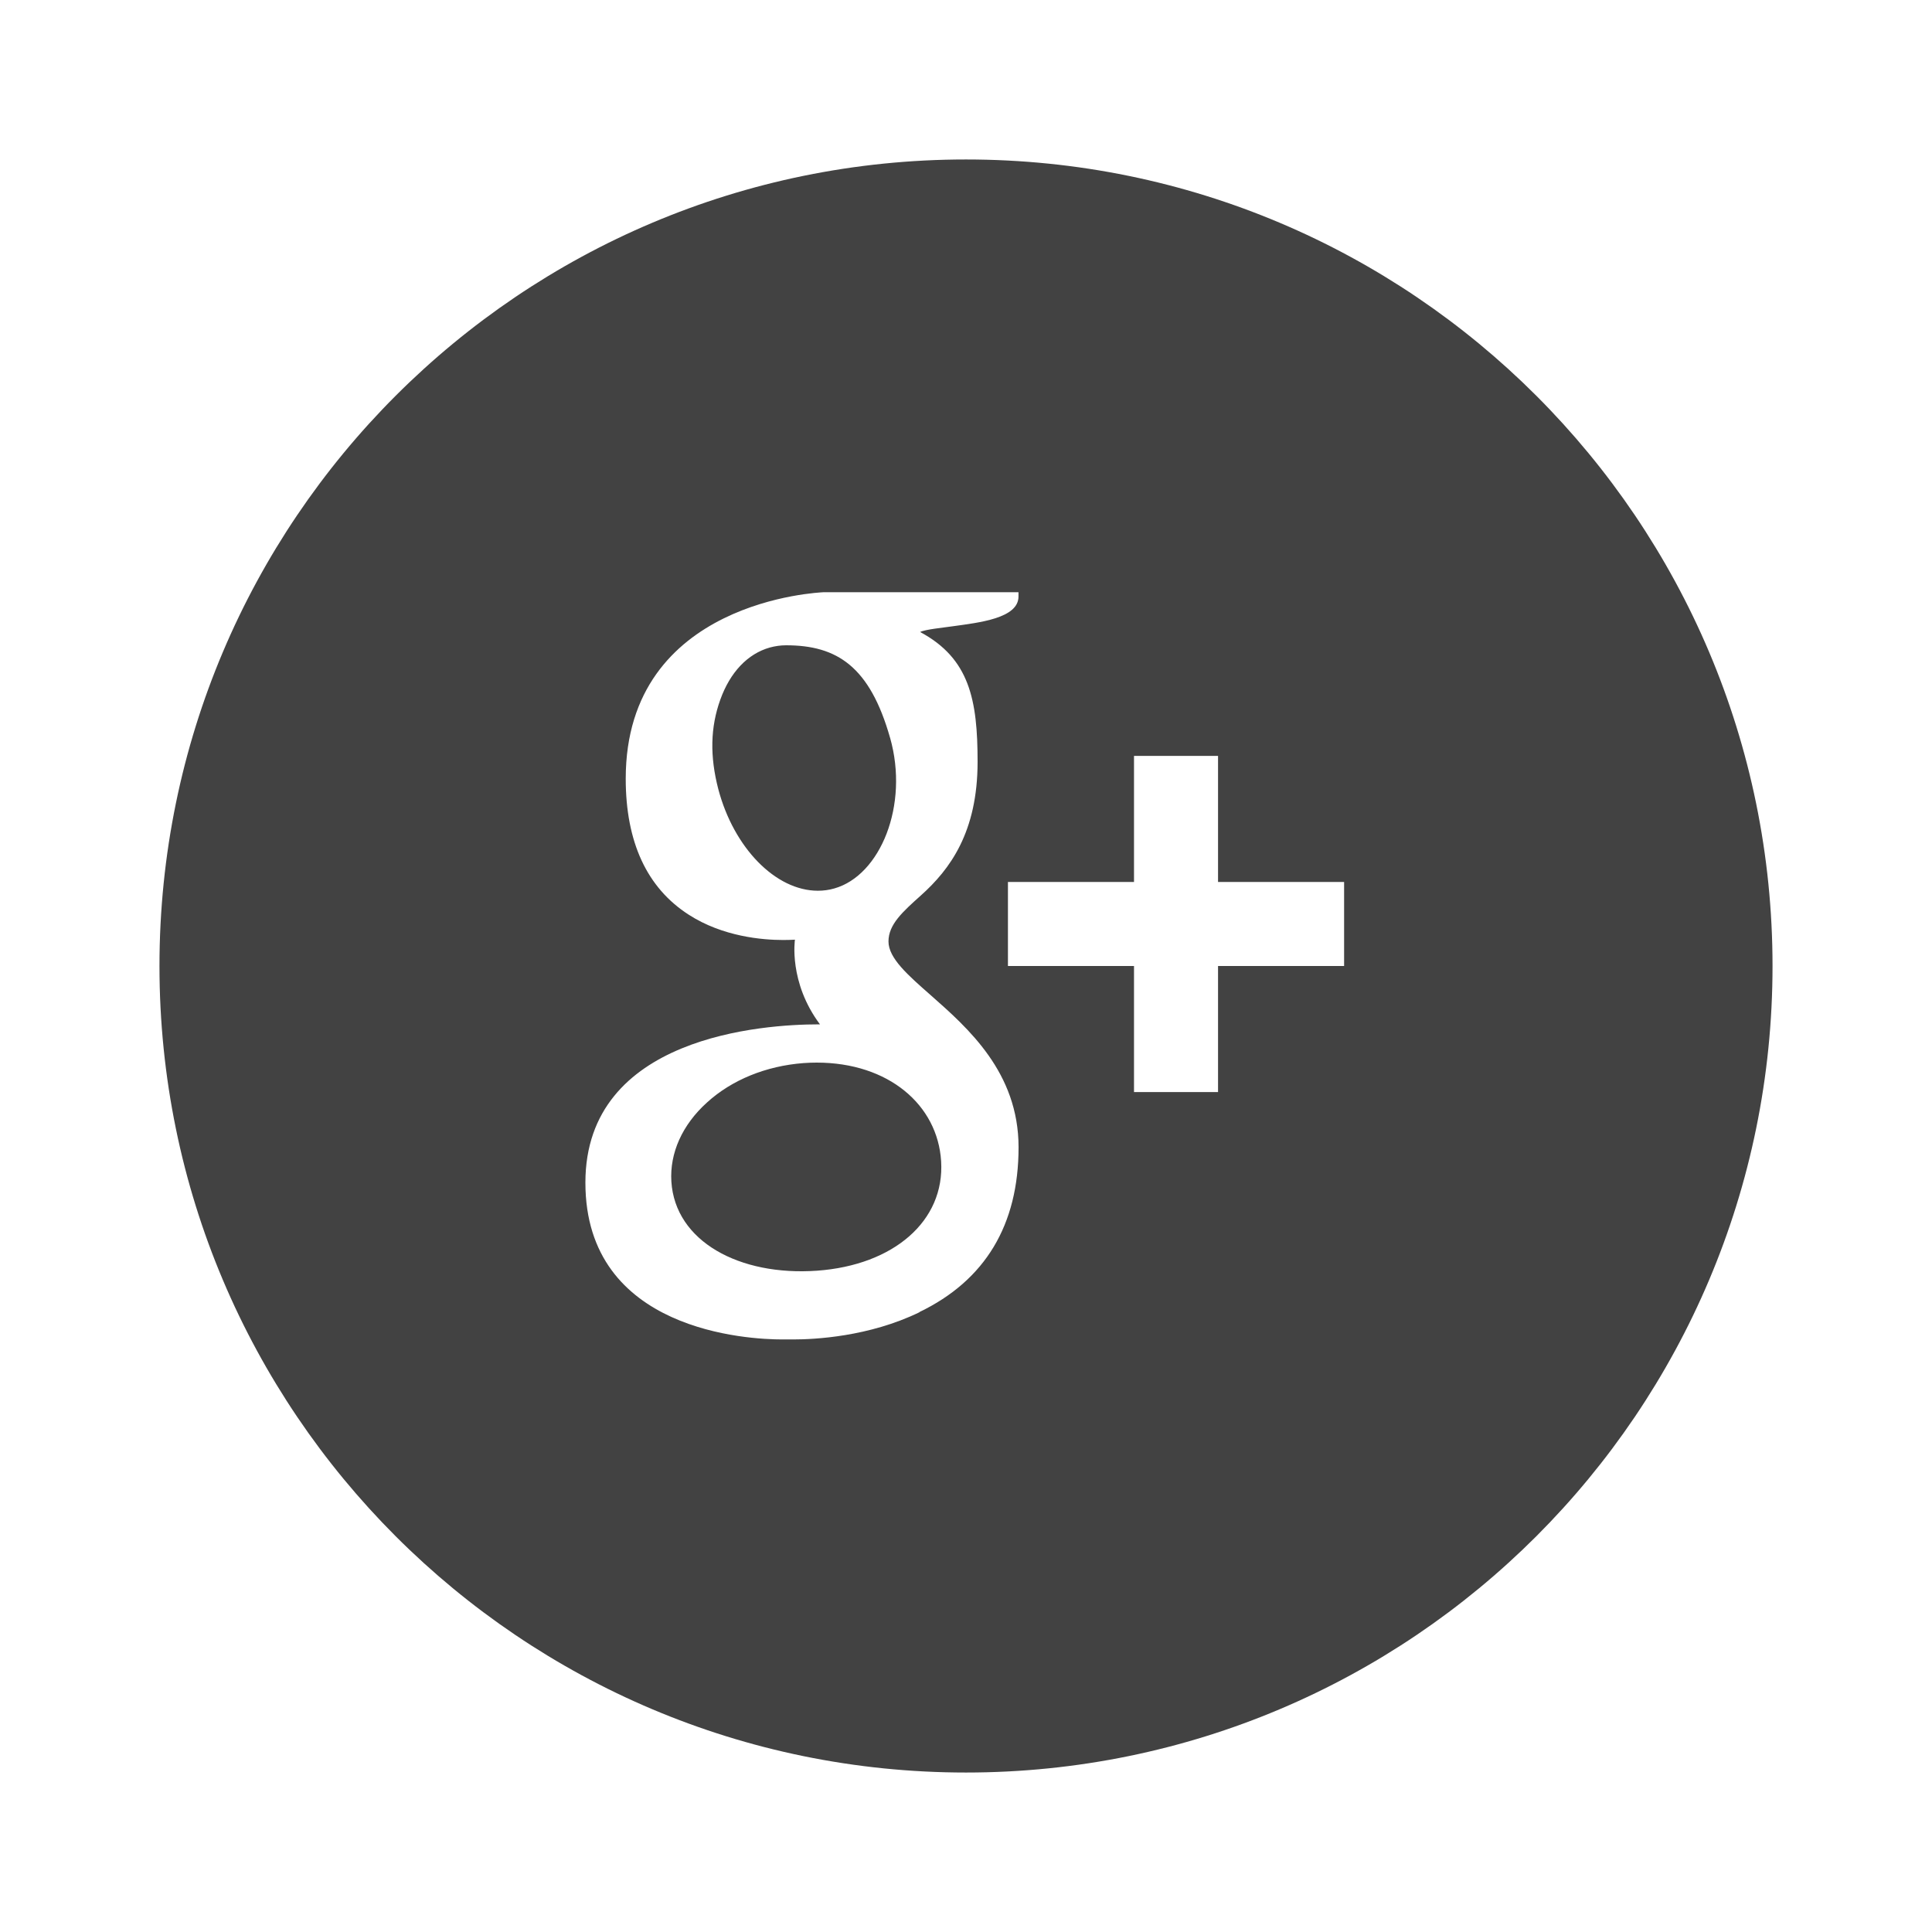
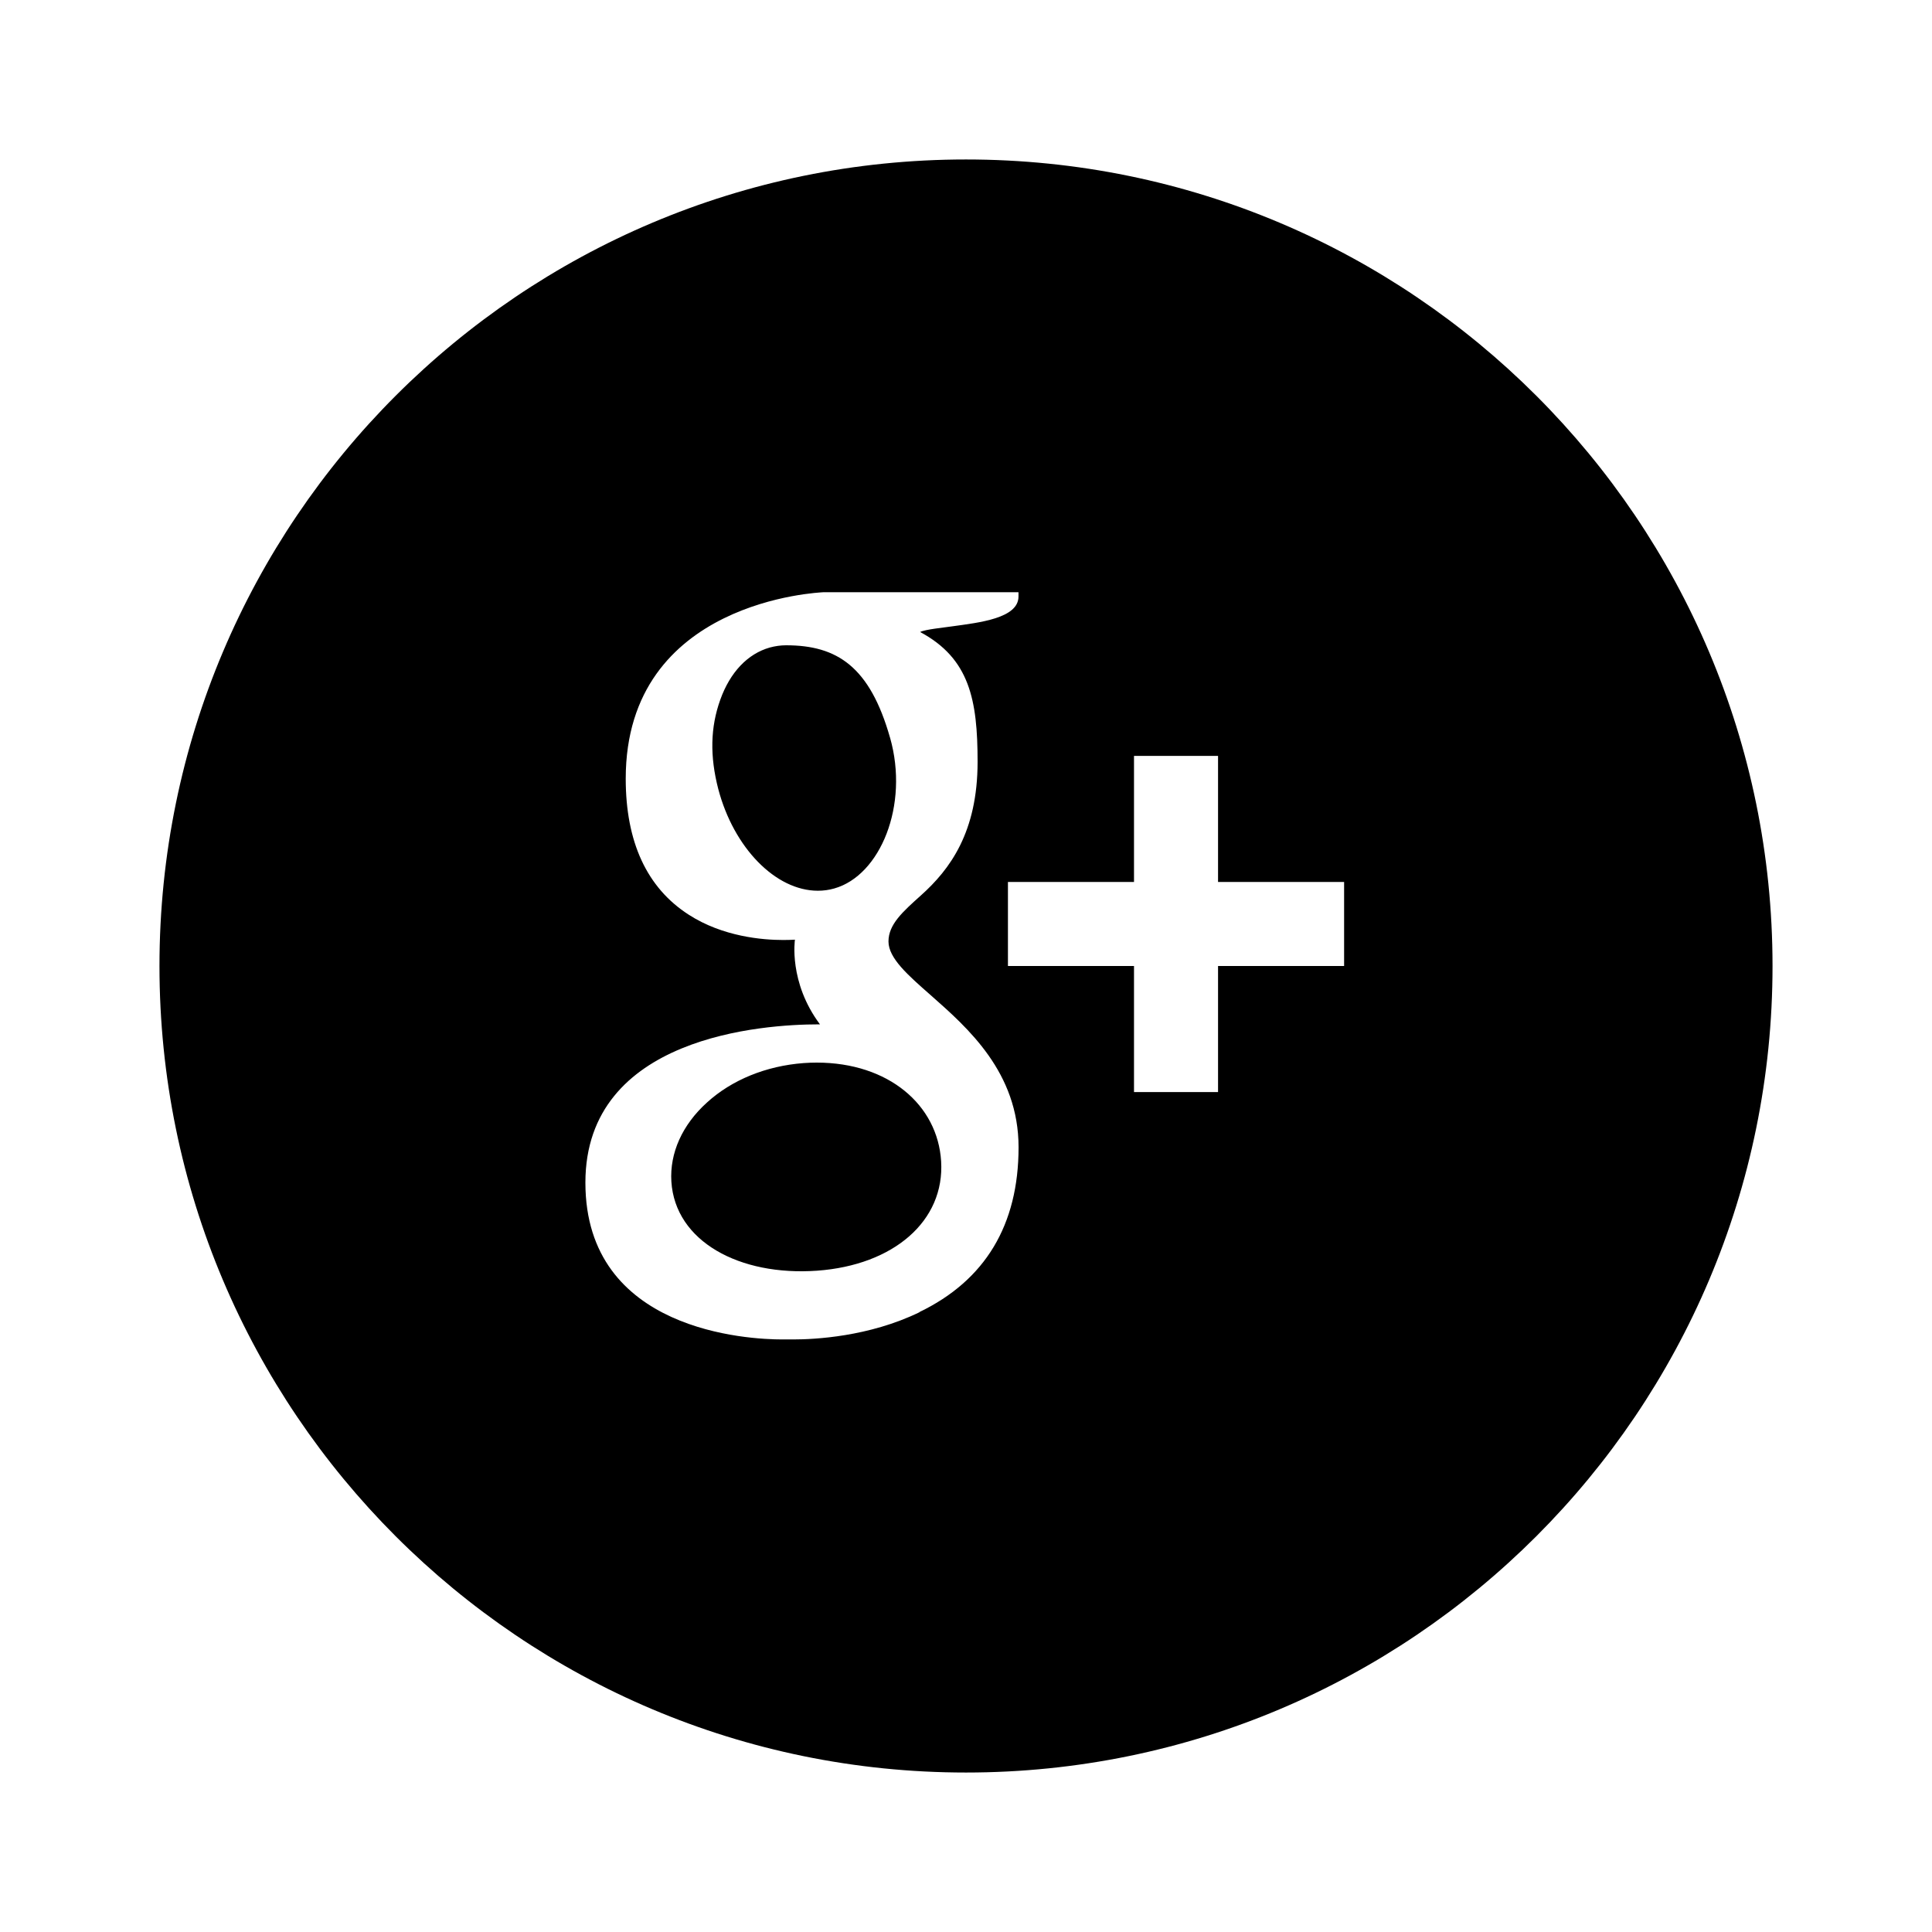
<svg xmlns="http://www.w3.org/2000/svg" version="1.1" width="24" height="24" viewBox="0 0 24 24">
-   <path fill="#424242" d="M12 1.981c-5.533 0-10.019 4.486-10.019 10.019s4.486 10.019 10.019 10.019 10.019-4.486 10.019-10.019-4.486-10.019-10.019-10.019zM11.422 16.301c-0.63 0.306-1.306 0.338-1.569 0.338-0.050 0-0.078 0-0.078 0s-0.024 0-0.057 0c-0.409 0-2.446-0.094-2.446-1.948 0-1.822 2.218-1.966 2.897-1.966h0.017c-0.392-0.524-0.311-1.052-0.311-1.052-0.035 0.002-0.084 0.004-0.146 0.004-0.256 0-0.75-0.041-1.173-0.314-0.52-0.334-0.783-0.903-0.783-1.69 0-2.224 2.428-2.313 2.453-2.316h2.426v0.053c0 0.271-0.487 0.324-0.819 0.37-0.113 0.017-0.339 0.038-0.403 0.071 0.615 0.329 0.714 0.845 0.714 1.612 0 0.875-0.343 1.337-0.705 1.661-0.225 0.202-0.402 0.359-0.402 0.571 0 0.208 0.242 0.419 0.524 0.667 0.46 0.406 1.092 0.958 1.092 1.89 0 0.964-0.414 1.653-1.232 2.047zM16.697 12h-1.566v1.566h-1.044v-1.566h-1.566v-1.044h1.566v-1.566h1.044v1.566h1.566v1.044zM10.146 13.2c-0.054 0-0.109 0.002-0.164 0.006-0.464 0.035-0.891 0.208-1.2 0.49-0.307 0.277-0.464 0.628-0.442 0.982 0.047 0.742 0.844 1.176 1.811 1.107 0.951-0.069 1.586-0.618 1.54-1.36-0.043-0.698-0.651-1.225-1.546-1.225zM11.057 9.166c-0.252-0.887-0.659-1.15-1.292-1.15-0.068 0-0.137 0.010-0.203 0.028-0.275 0.078-0.492 0.307-0.614 0.647-0.124 0.344-0.131 0.704-0.025 1.112 0.193 0.731 0.713 1.262 1.237 1.262 0.069 0 0.137-0.009 0.203-0.028 0.573-0.161 0.932-1.035 0.694-1.872z" />
+   <path fill="currentColor" d="M12 1.981c-5.533 0-10.019 4.486-10.019 10.019s4.486 10.019 10.019 10.019 10.019-4.486 10.019-10.019-4.486-10.019-10.019-10.019zM11.422 16.301c-0.63 0.306-1.306 0.338-1.569 0.338-0.050 0-0.078 0-0.078 0s-0.024 0-0.057 0c-0.409 0-2.446-0.094-2.446-1.948 0-1.822 2.218-1.966 2.897-1.966h0.017c-0.392-0.524-0.311-1.052-0.311-1.052-0.035 0.002-0.084 0.004-0.146 0.004-0.256 0-0.75-0.041-1.173-0.314-0.52-0.334-0.783-0.903-0.783-1.69 0-2.224 2.428-2.313 2.453-2.316h2.426v0.053c0 0.271-0.487 0.324-0.819 0.37-0.113 0.017-0.339 0.038-0.403 0.071 0.615 0.329 0.714 0.845 0.714 1.612 0 0.875-0.343 1.337-0.705 1.661-0.225 0.202-0.402 0.359-0.402 0.571 0 0.208 0.242 0.419 0.524 0.667 0.46 0.406 1.092 0.958 1.092 1.89 0 0.964-0.414 1.653-1.232 2.047zM16.697 12h-1.566v1.566h-1.044v-1.566h-1.566v-1.044h1.566v-1.566h1.044v1.566h1.566v1.044zM10.146 13.2c-0.054 0-0.109 0.002-0.164 0.006-0.464 0.035-0.891 0.208-1.2 0.49-0.307 0.277-0.464 0.628-0.442 0.982 0.047 0.742 0.844 1.176 1.811 1.107 0.951-0.069 1.586-0.618 1.54-1.36-0.043-0.698-0.651-1.225-1.546-1.225zM11.057 9.166c-0.252-0.887-0.659-1.15-1.292-1.15-0.068 0-0.137 0.010-0.203 0.028-0.275 0.078-0.492 0.307-0.614 0.647-0.124 0.344-0.131 0.704-0.025 1.112 0.193 0.731 0.713 1.262 1.237 1.262 0.069 0 0.137-0.009 0.203-0.028 0.573-0.161 0.932-1.035 0.694-1.872z" />
</svg>
